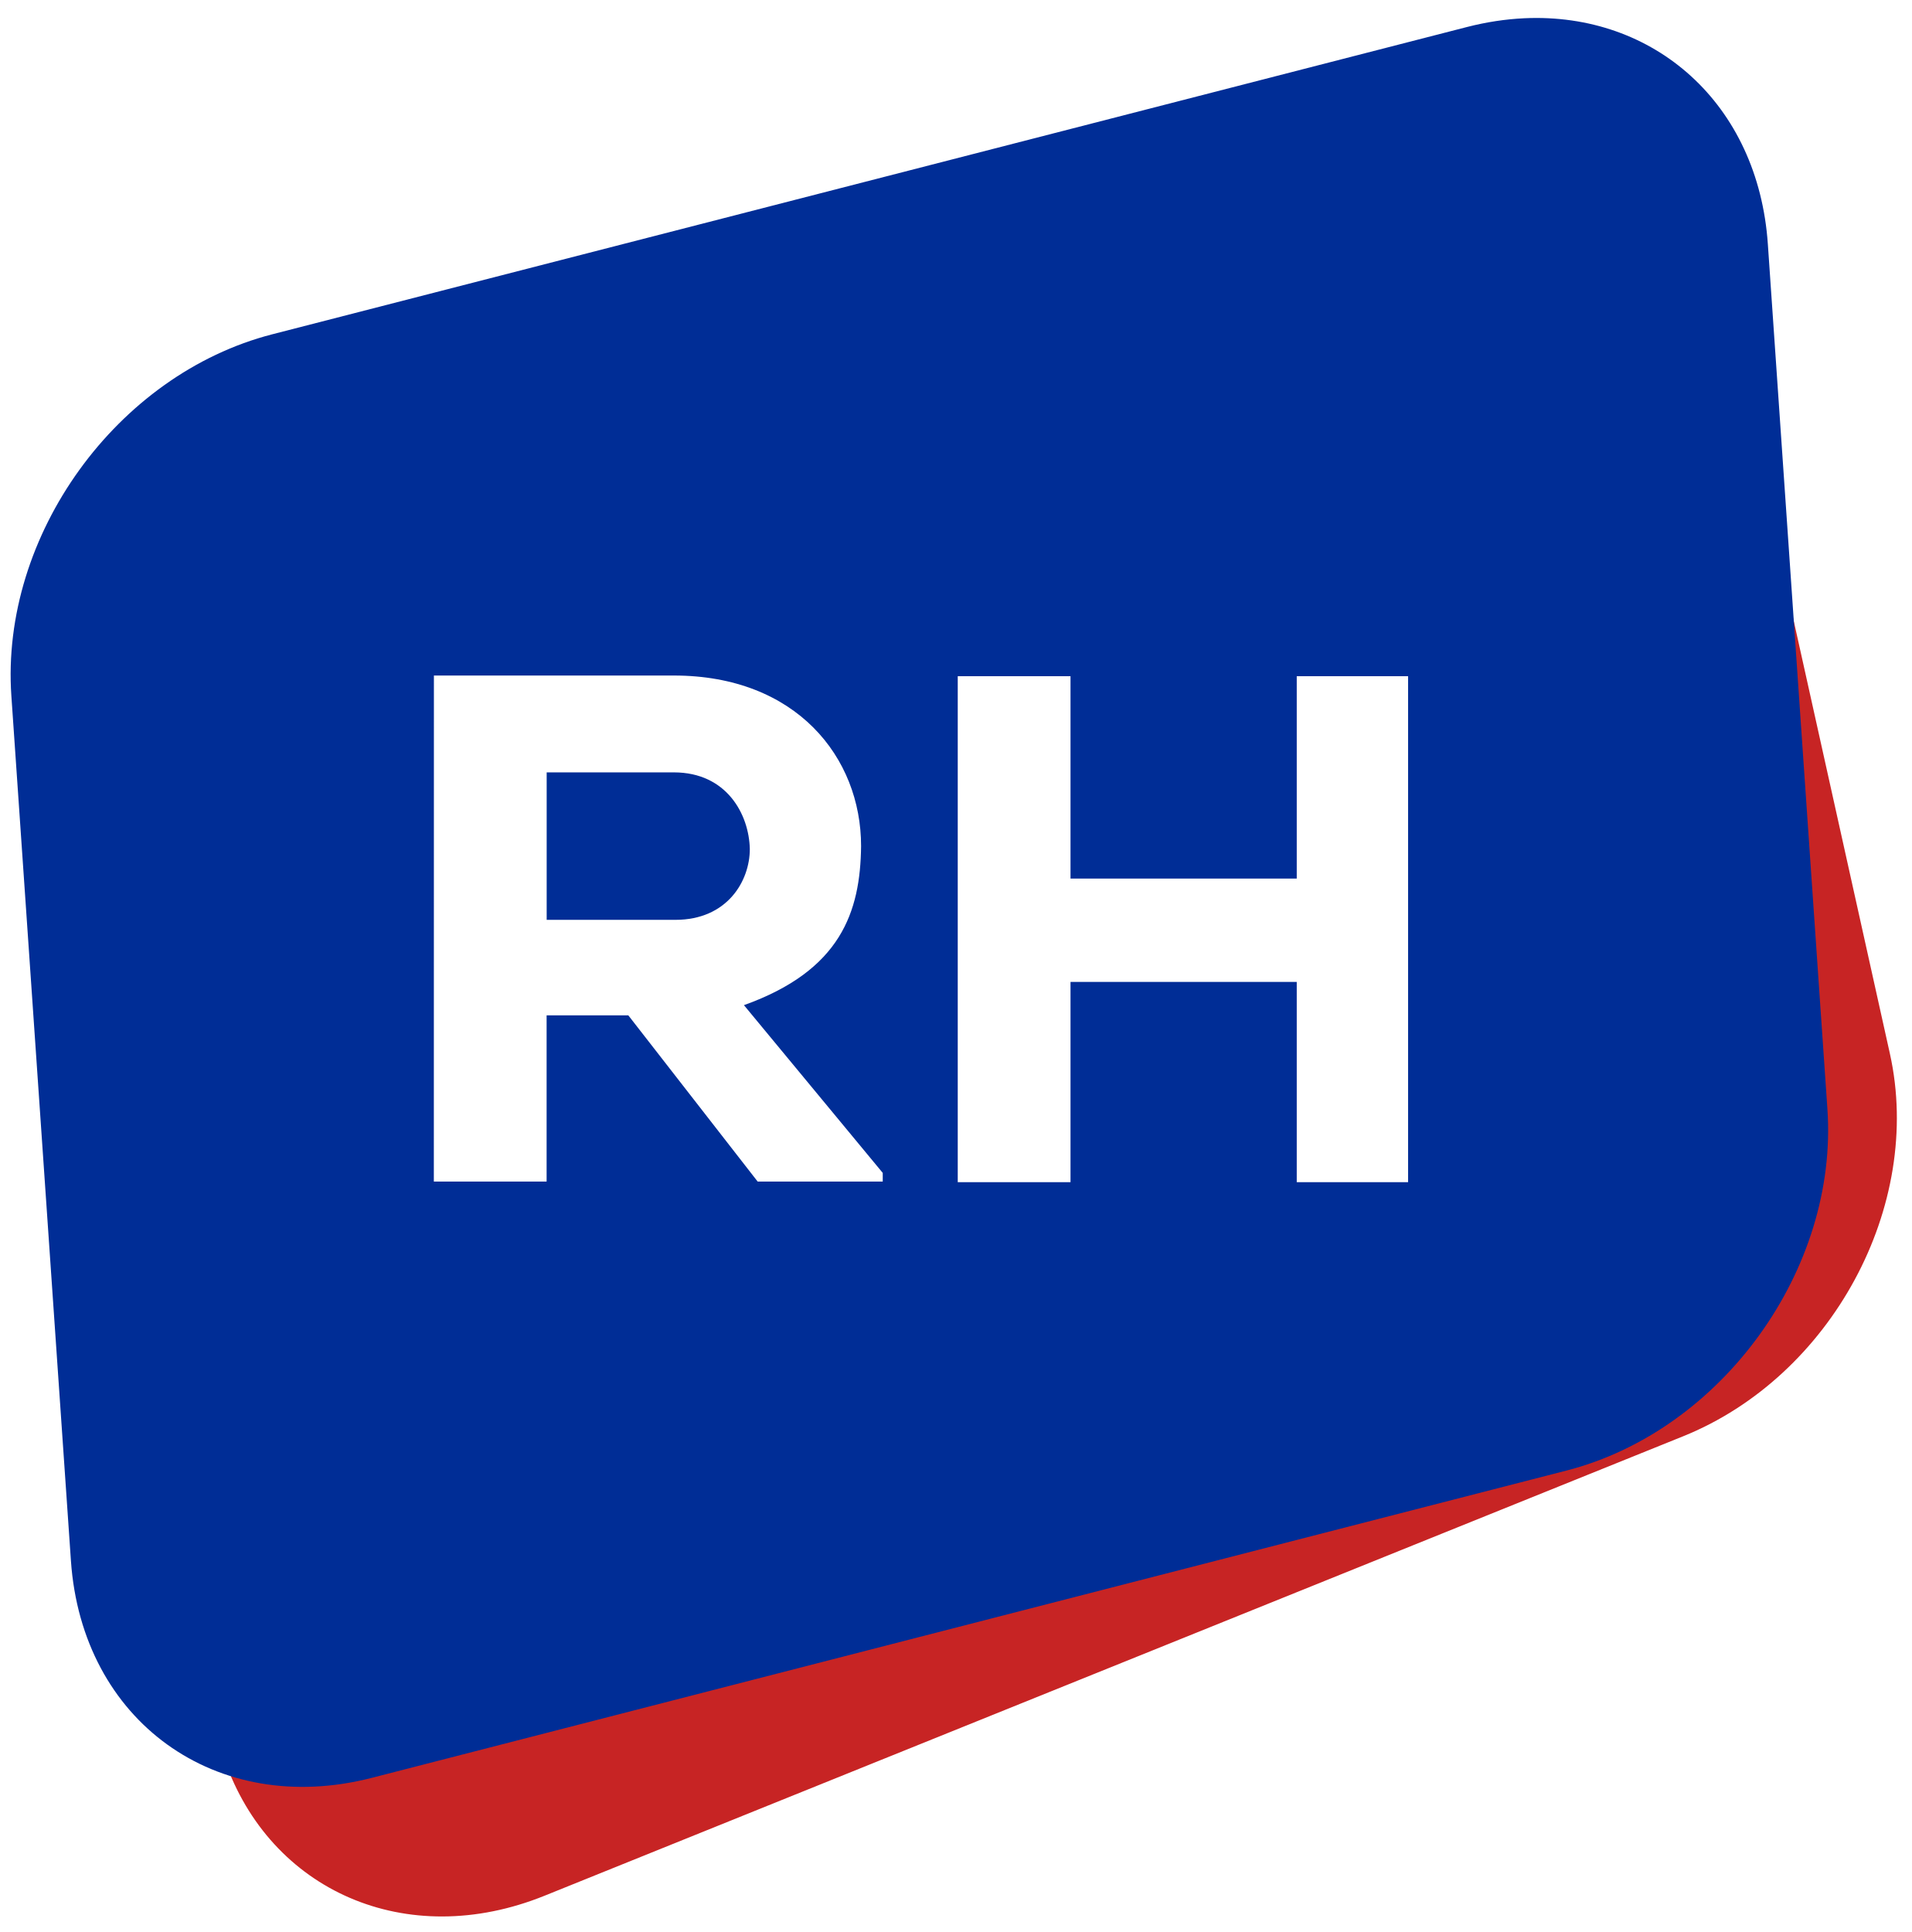
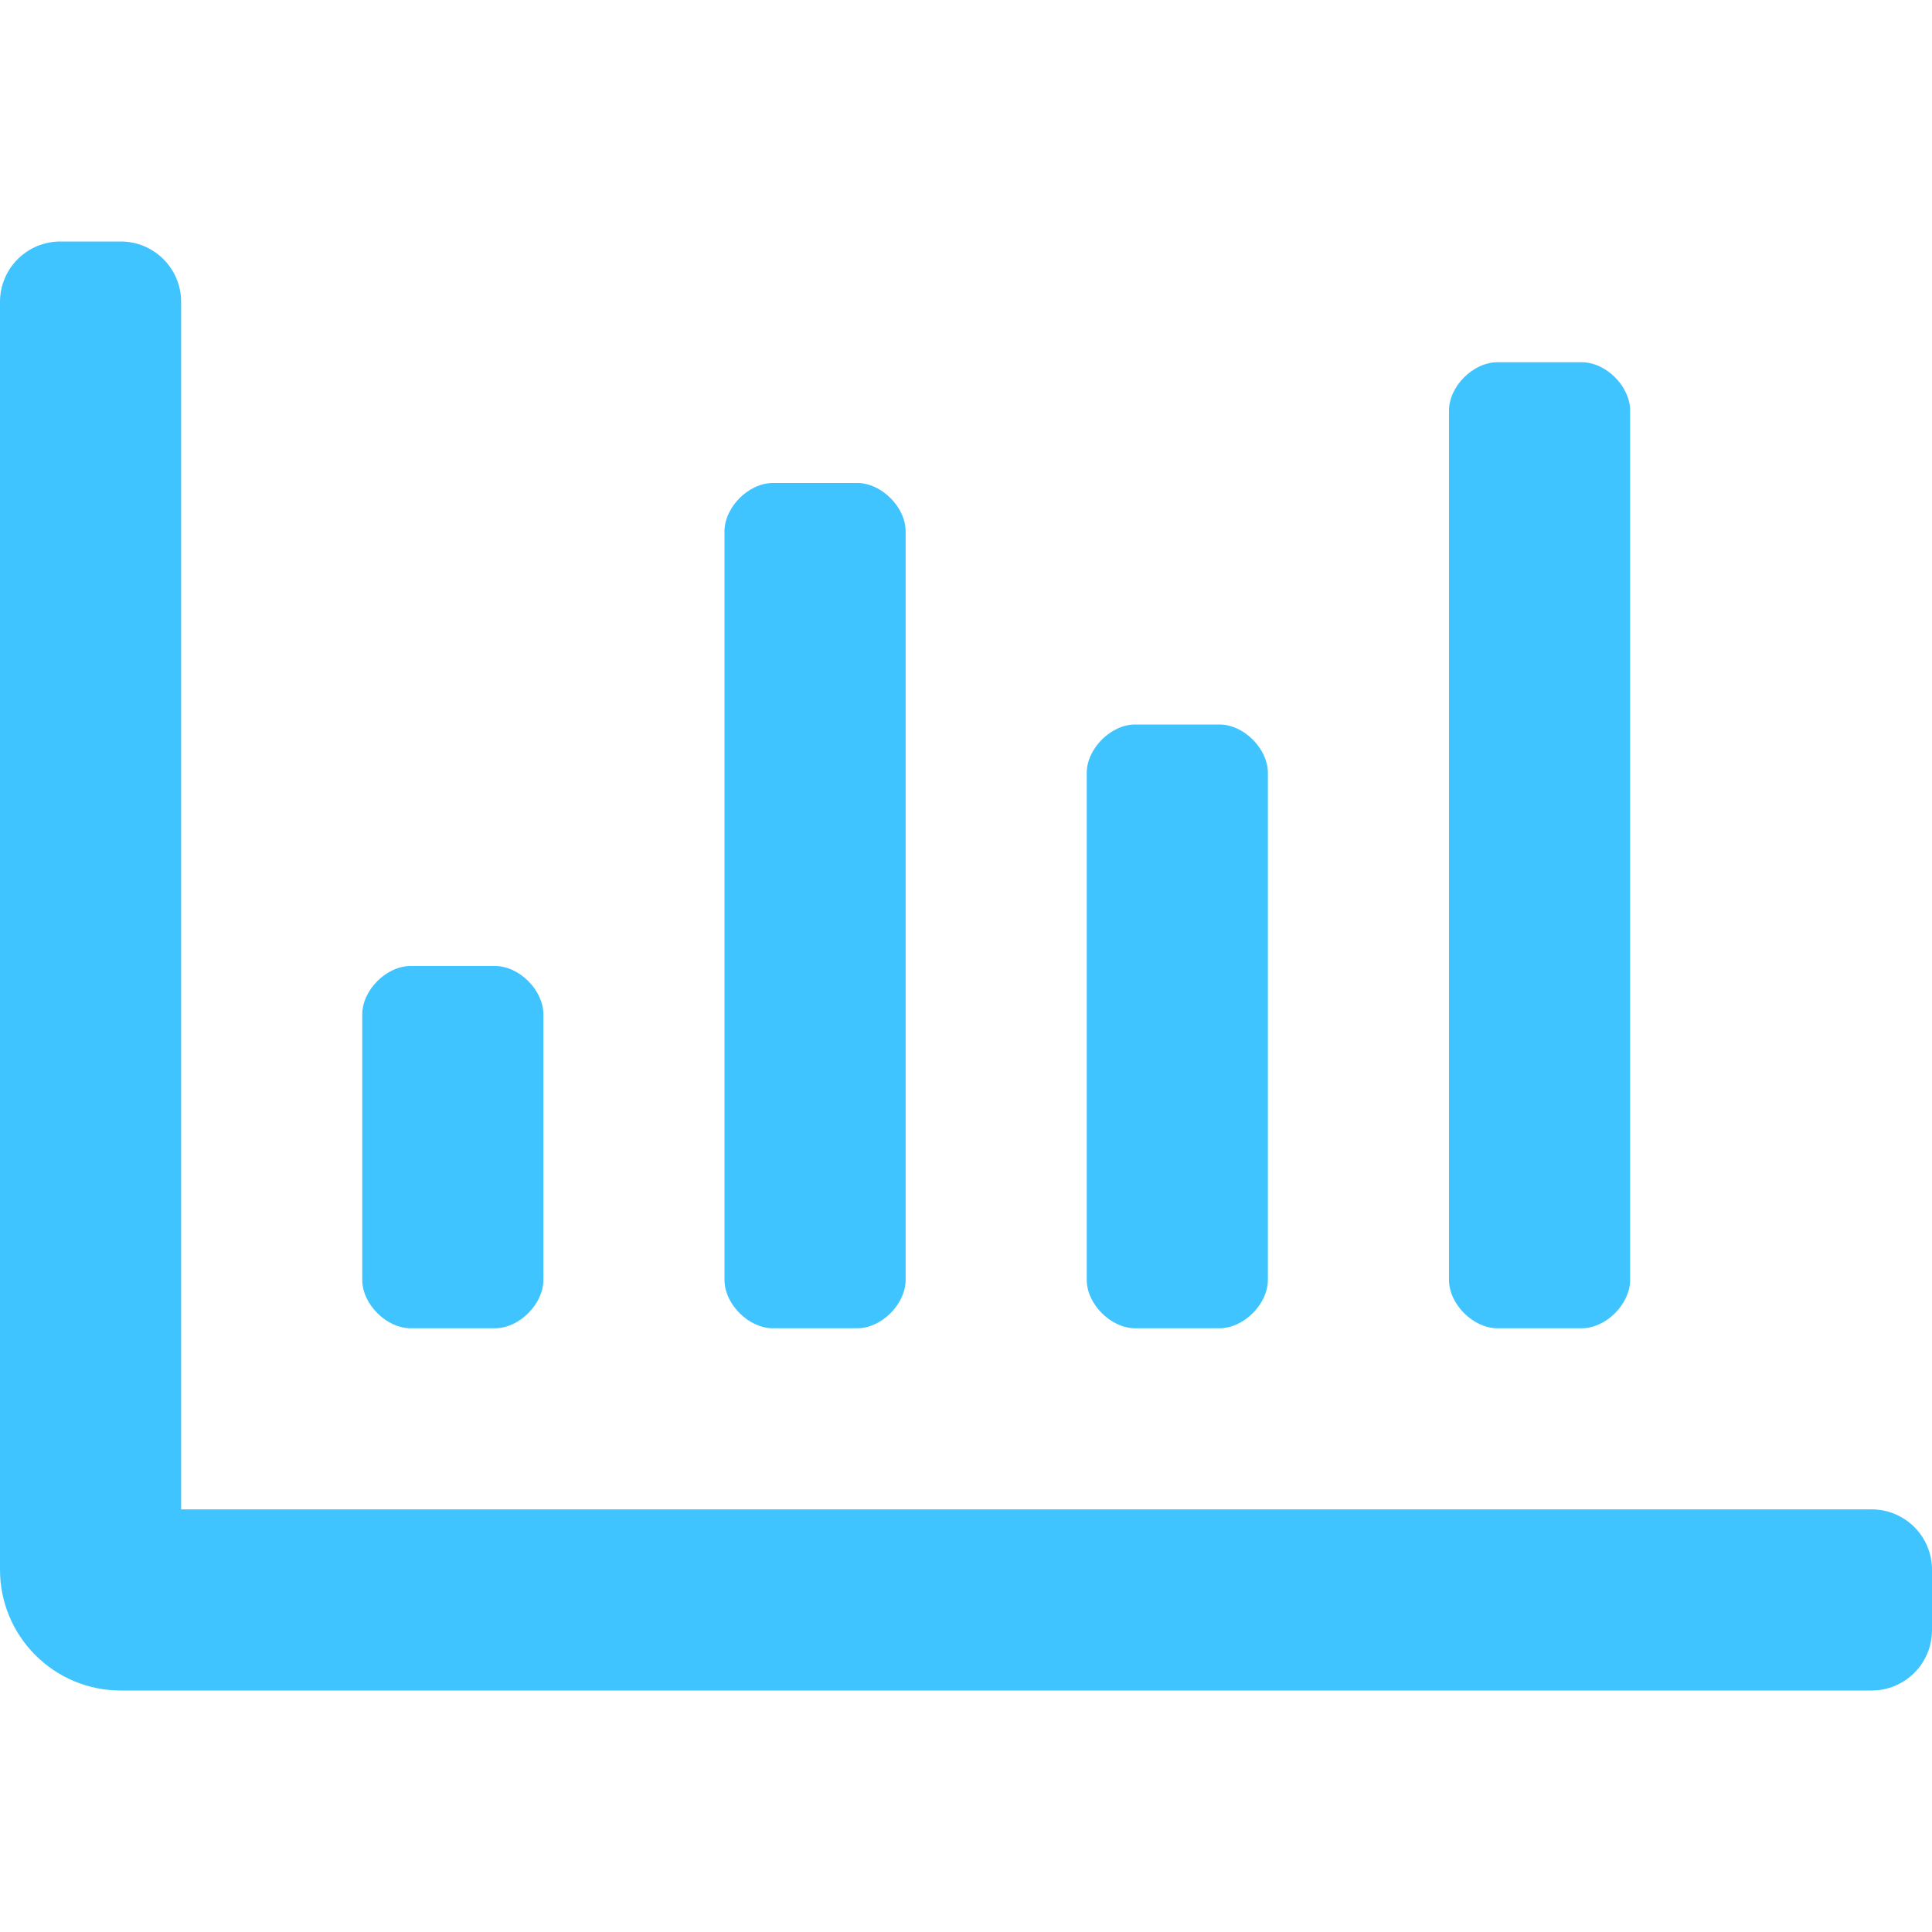
- <svg xmlns="http://www.w3.org/2000/svg" id="svg1271" version="1.1" viewBox="0 0 27.986 28.286" height="28.286mm" width="27.986mm">
-   <defs id="defs1265">
-     <rect id="rect60-8" height="48.717" width="93.374" y="269.567" x="189.996" />
-   </defs>
-   <g transform="translate(-150.0486,-82.61874)" id="layer1">
-     <path d="m 171.834,83.291 c -0.514,-0.013 -1.056,0.083 -1.598,0.302 l -0.997,0.402 1.917,-0.477 c 0.285,-0.071 0.565,-0.112 0.837,-0.124 0.24,-0.011 0.474,2.6e-4 0.7,0.032 -0.274,-0.079 -0.561,-0.127 -0.858,-0.135 z m 3.907,5.861 0.69,9.705 c 0.162,2.272 -1.542,4.559 -3.82,5.126 l -17.491,4.356 c -0.63,0.157 -1.233,0.161 -1.784,0.043 0.666,1.922 2.664,2.808 4.684,1.992 l 16.67,-6.727 c 2.171,-0.876 3.521,-3.375 3.027,-5.601 z" style="display:inline;fill:#c72424;fill-opacity:1;stroke-width:0.145" id="rect900-8" />
-     <path id="rect900-86" style="display:inline;fill:#002d96;fill-opacity:1;stroke-width:0.148" d="m 172.363,82.886 c -0.272,0.013 -0.552,0.055 -0.837,0.128 l -17.491,4.499 c -2.278,0.586 -3.982,2.947 -3.82,5.294 l 0.872,12.663 c 0.162,2.347 2.126,3.764 4.404,3.178 l 17.491,-4.499 c 2.278,-0.586 3.982,-2.947 3.82,-5.294 l -0.872,-12.663 c -0.141,-2.053 -1.663,-3.395 -3.567,-3.306 z m -15.962,9.623 h 3.513 c 1.789,0 2.741,1.196 2.741,2.498 -0.011,0.963 -0.296,1.82 -1.715,2.328 l 2.032,2.456 v 0.127 h -1.831 l -1.894,-2.434 h -1.196 v 2.434 h -1.651 z m 7.669,0.01 h 1.651 v 2.963 h 3.312 v -2.963 h 1.63 v 7.408 h -1.63 v -2.932 h -3.312 v 2.932 h -1.651 z m -6.018,1.408 v 2.159 h 1.884 c 0.762,0 1.09,-0.571 1.09,-1.037 -0.011,-0.508 -0.339,-1.122 -1.112,-1.122 z" />
-   </g>
+ <svg xmlns="http://www.w3.org/2000/svg" aria-hidden="true" focusable="false" data-prefix="far" data-icon="chart-bar" class="svg-inline--fa fa-chart-bar fa-w-16" role="img" viewBox="0 0 512 512">
+   <path fill="#3fc4ff" d="M396.8 352h22.4c6.4 0 12.8-6.4 12.8-12.8V108.8c0-6.4-6.4-12.8-12.8-12.8h-22.4c-6.4 0-12.8 6.4-12.8 12.8v230.4c0 6.4 6.4 12.8 12.8 12.8zm-192 0h22.4c6.4 0 12.8-6.4 12.8-12.8V140.8c0-6.4-6.4-12.8-12.8-12.8h-22.4c-6.4 0-12.8 6.4-12.8 12.8v198.4c0 6.4 6.4 12.8 12.8 12.8zm96 0h22.4c6.4 0 12.8-6.4 12.8-12.8V204.8c0-6.4-6.4-12.8-12.8-12.8h-22.4c-6.4 0-12.8 6.4-12.8 12.8v134.4c0 6.4 6.4 12.8 12.8 12.8zM496 400H48V80c0-8.84-7.16-16-16-16H16C7.16 64 0 71.16 0 80v336c0 17.67 14.33 32 32 32h464c8.84 0 16-7.16 16-16v-16c0-8.84-7.16-16-16-16zm-387.2-48h22.4c6.4 0 12.8-6.4 12.8-12.8v-70.4c0-6.4-6.4-12.8-12.8-12.8h-22.4c-6.4 0-12.8 6.4-12.8 12.8v70.4c0 6.4 6.4 12.8 12.8 12.8z" />
</svg>
